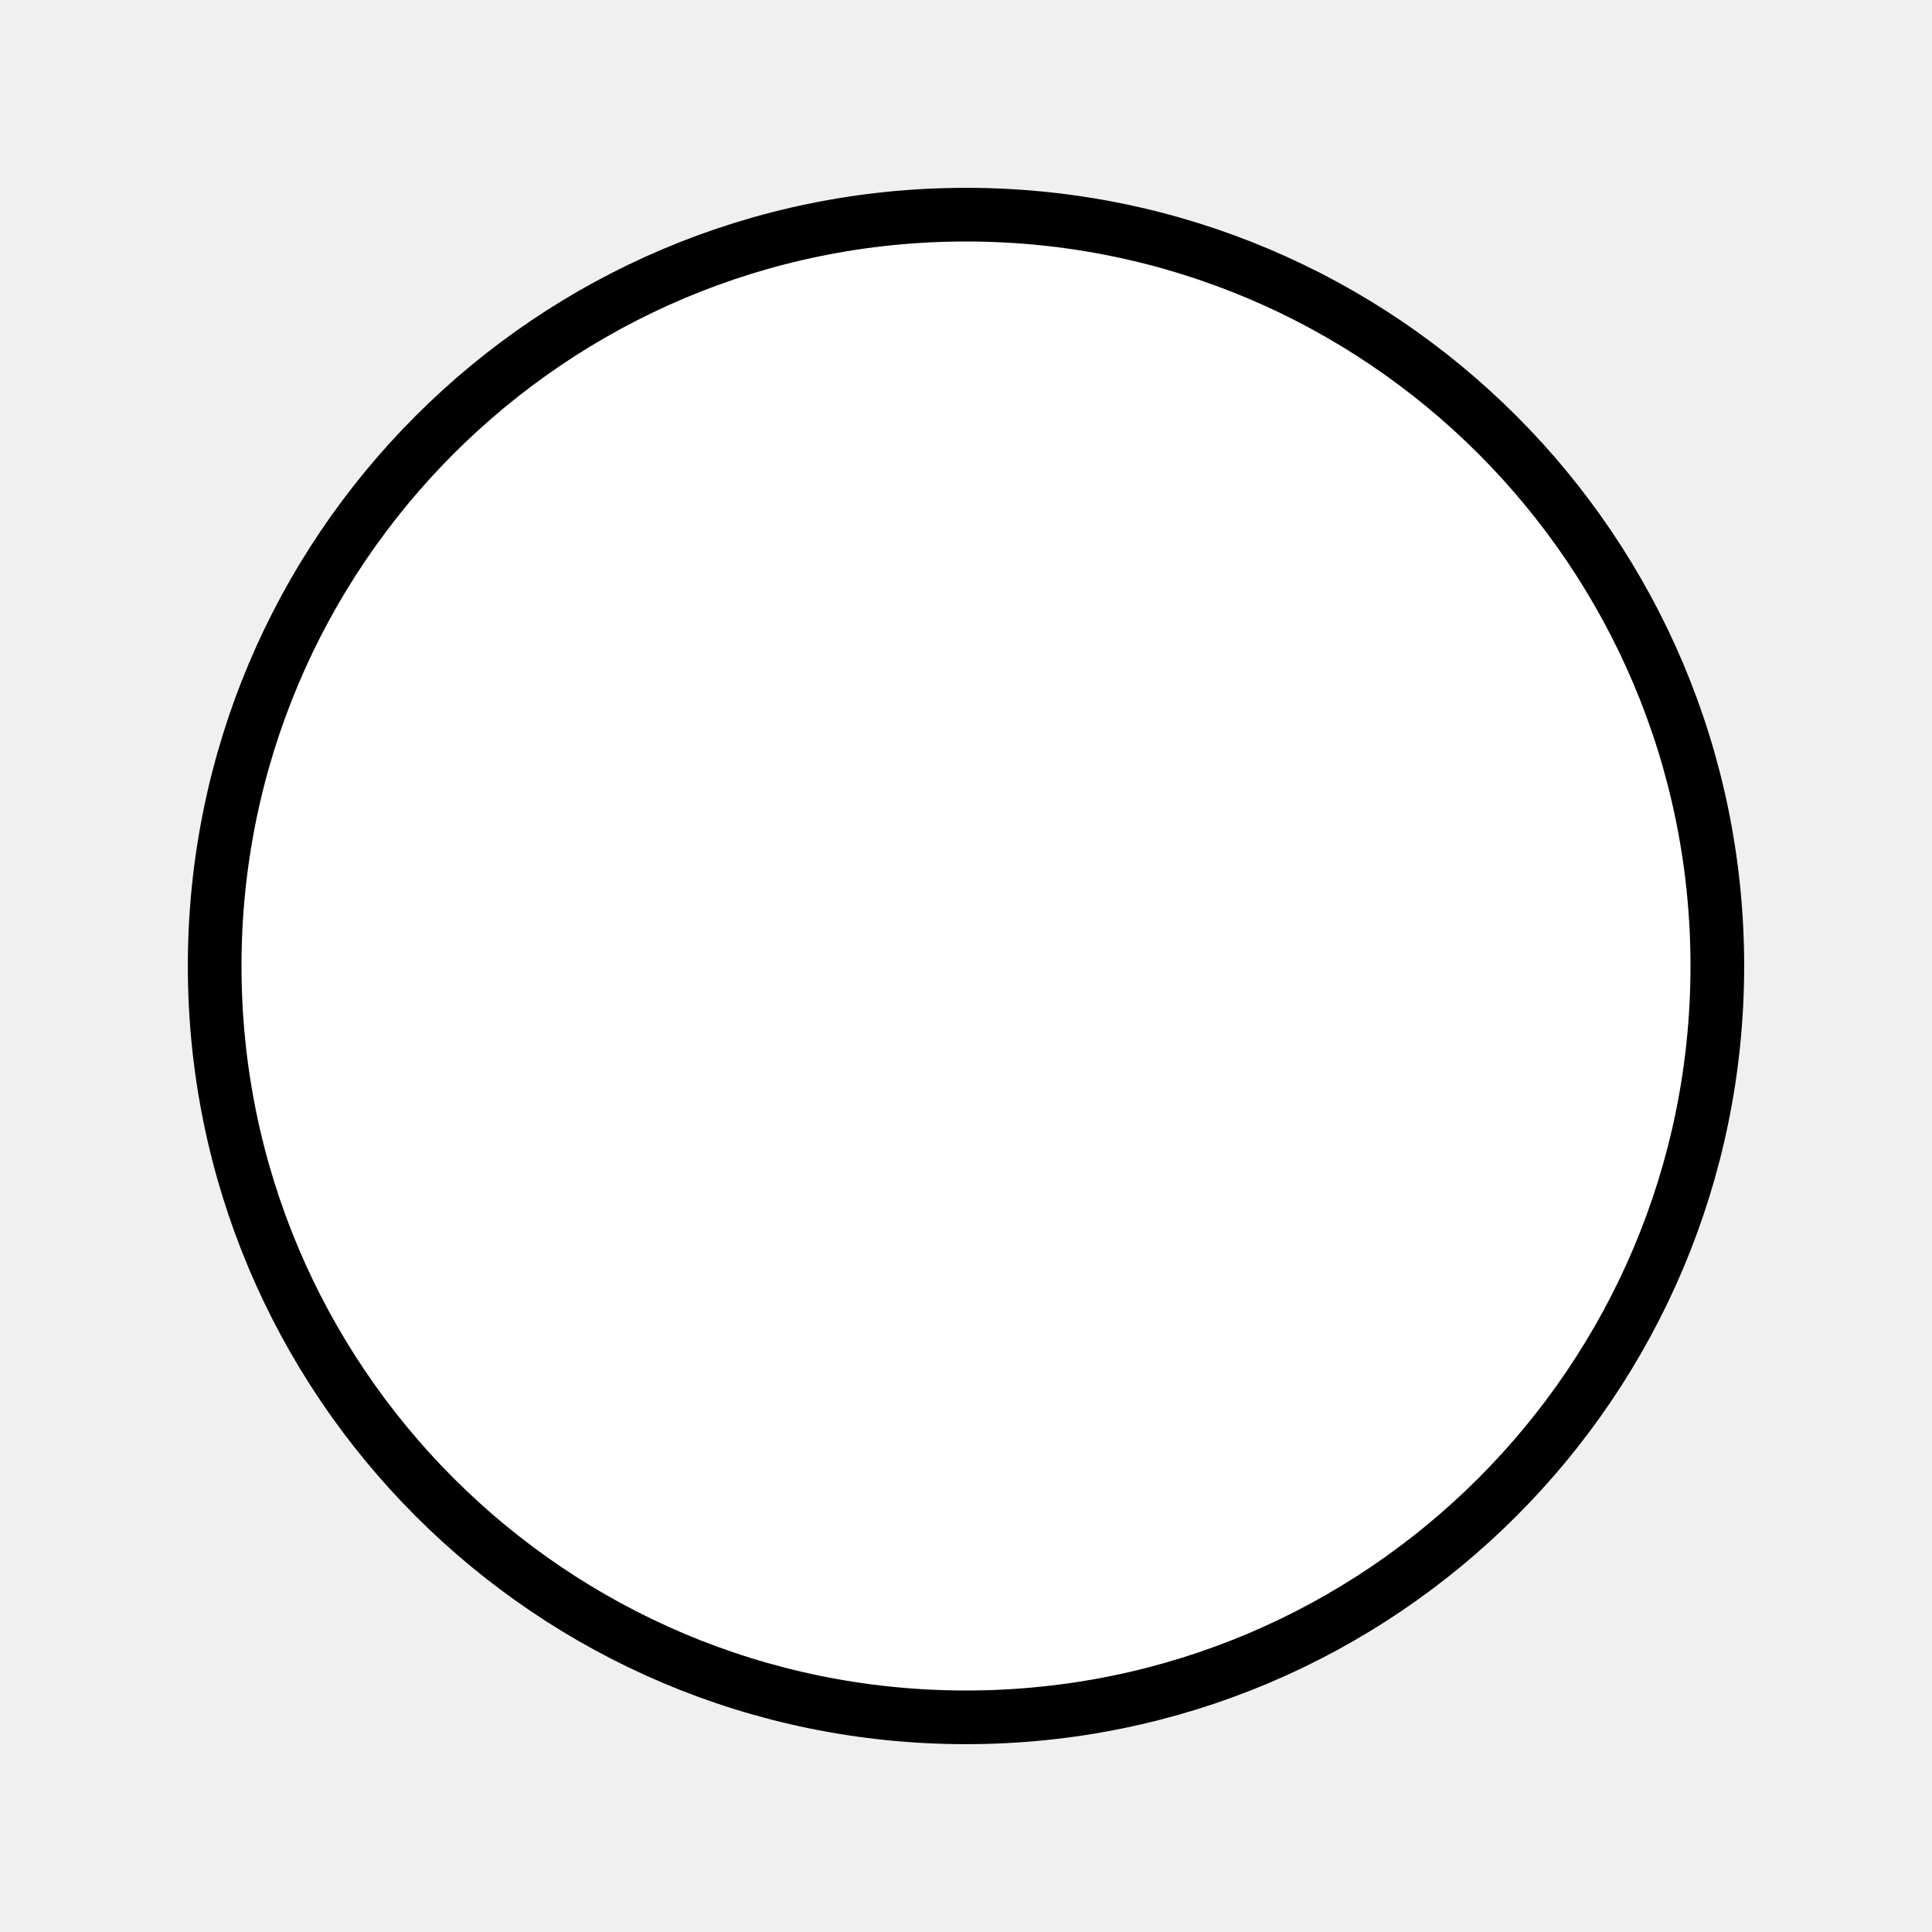
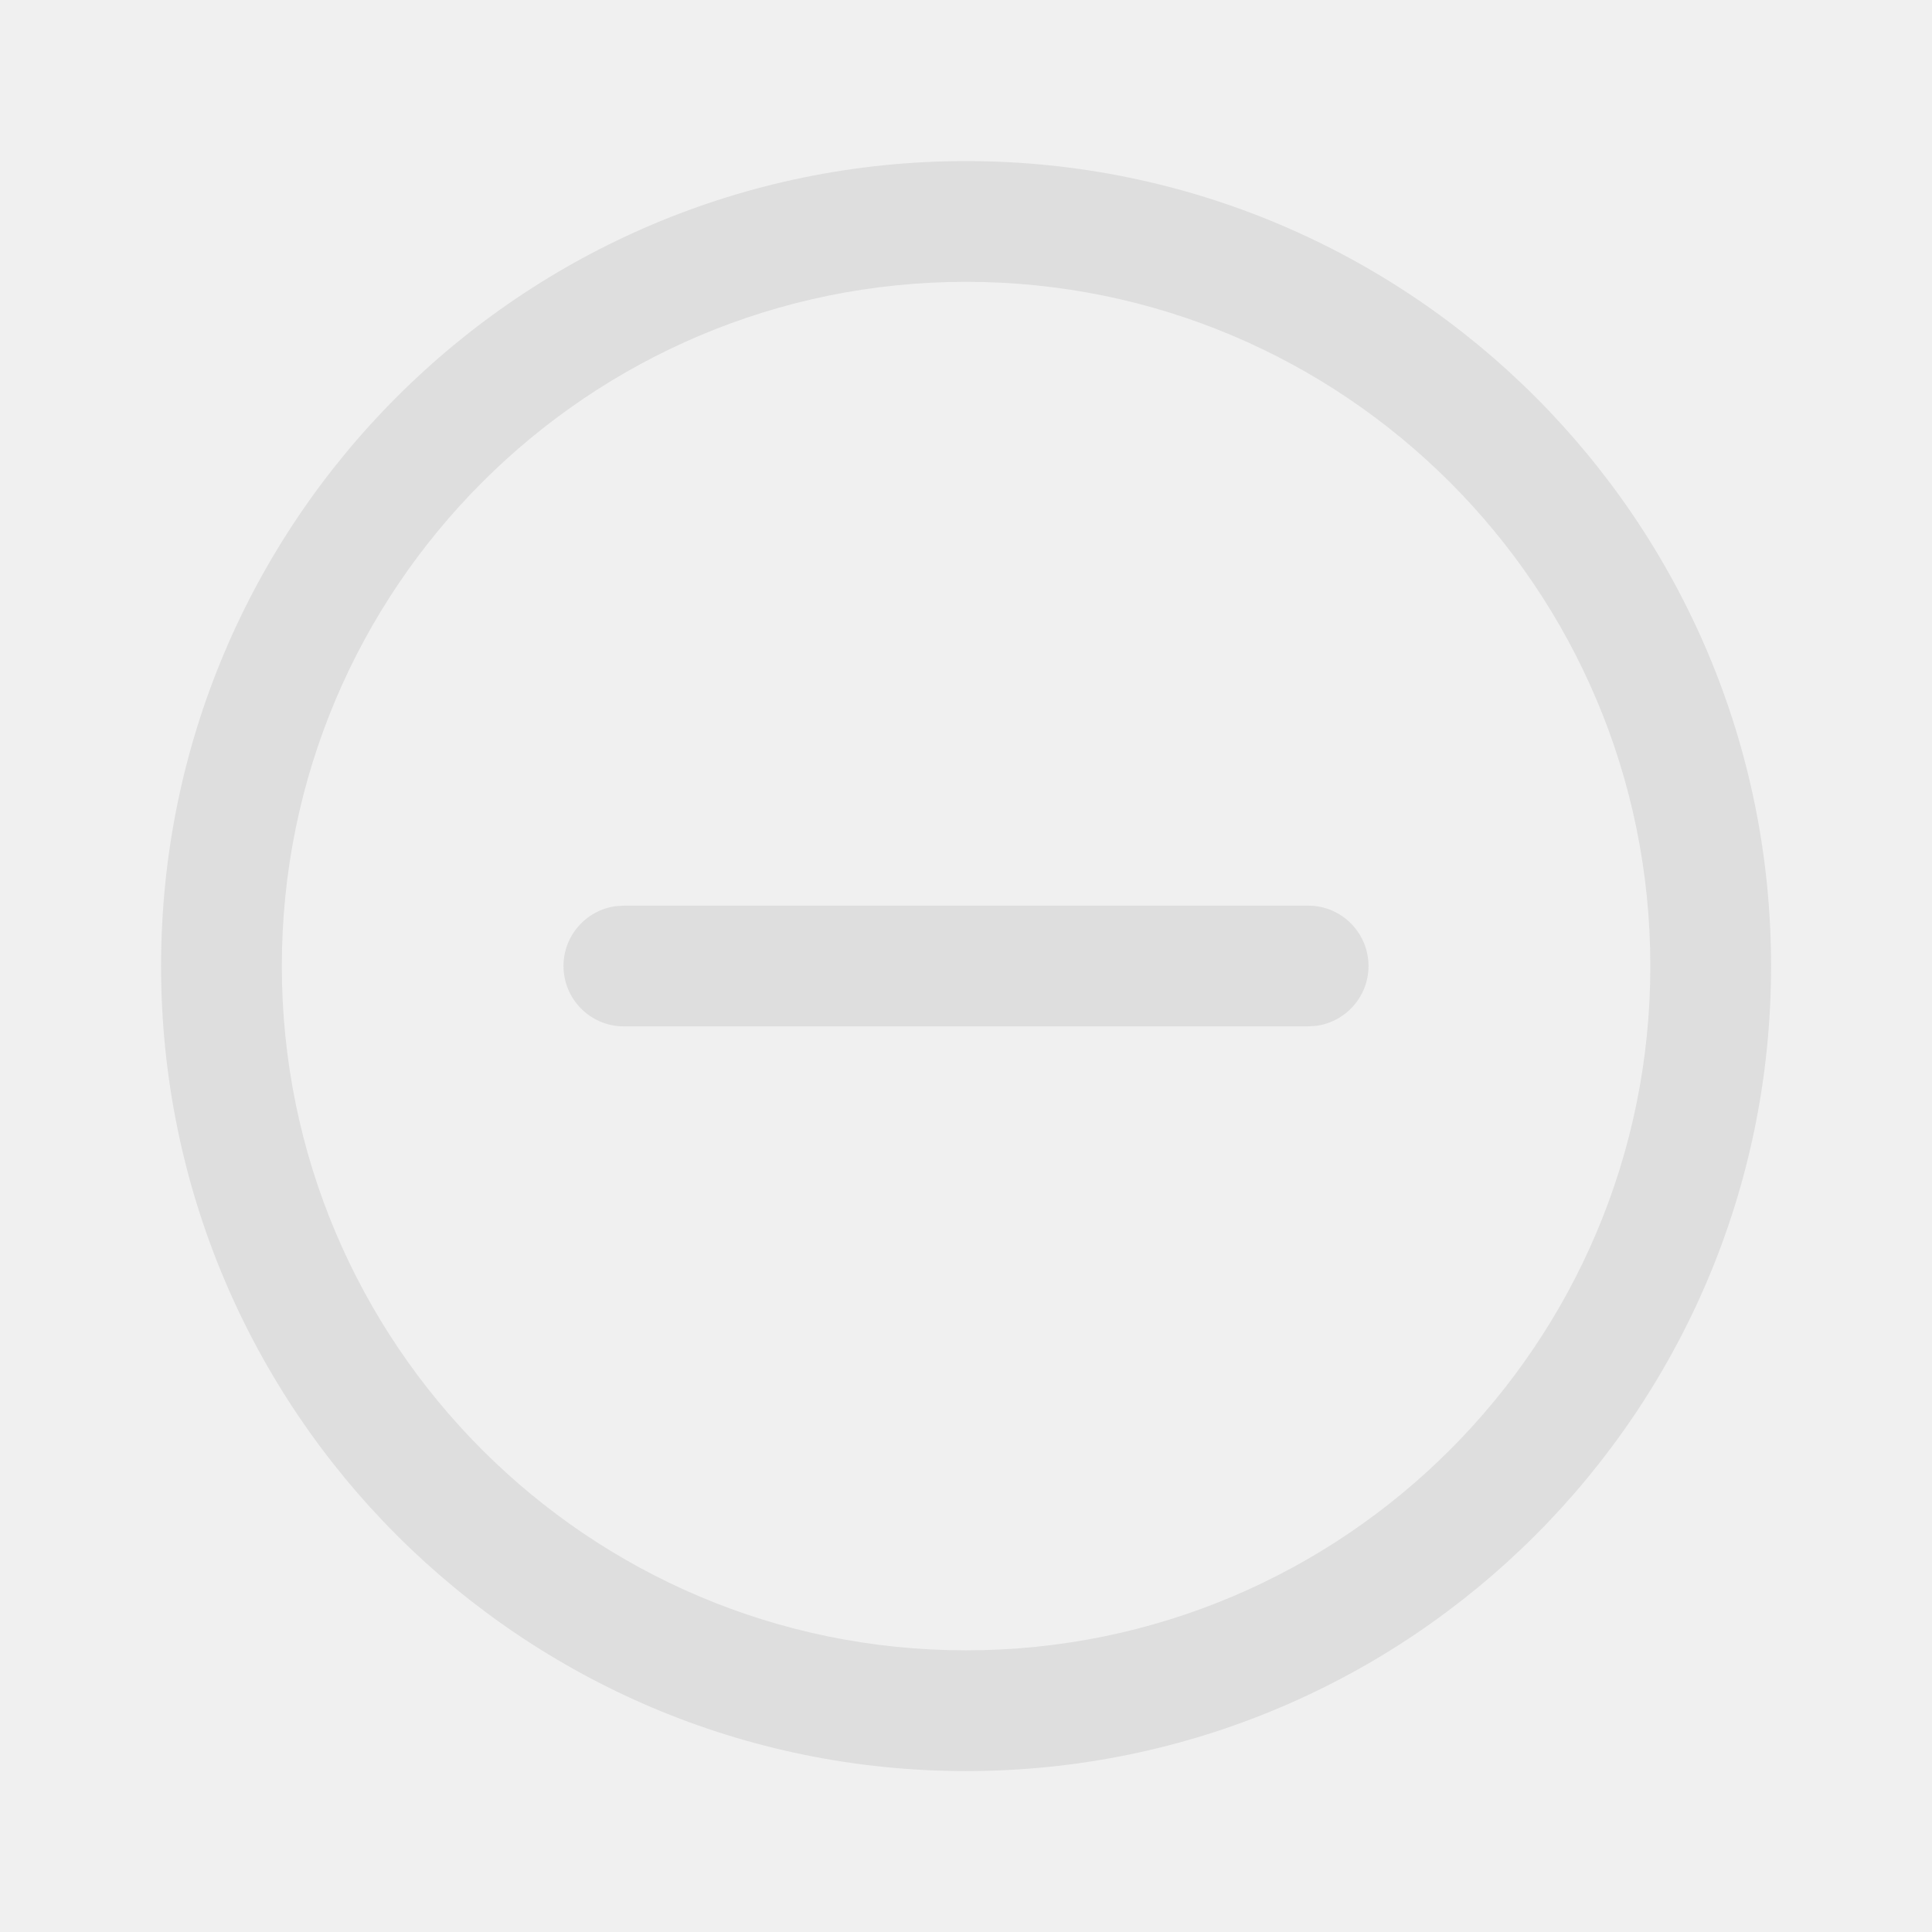
- <svg xmlns="http://www.w3.org/2000/svg" id="emoji" viewBox="0 0 72 72">
-   <g id="color">
-     <circle cx="36" cy="36" r="28" fill="#fff" />
-   </g>
-   <g id="line">
-     <circle cx="36" cy="36" r="28" fill="none" stroke="#000" stroke-linejoin="round" stroke-width="2" />
+ <svg xmlns="http://www.w3.org/2000/svg" width="50px" height="50px" viewBox="0 0 24 24" version="1.1" fill="#000000">
+   <g id="SVGRepo_bgCarrier" stroke-width="0" />
+   <g id="SVGRepo_tracerCarrier" stroke-linecap="round" stroke-linejoin="round" />
+   <g id="SVGRepo_iconCarrier">
+     <g id="🔍-Product-Icons" stroke="none" stroke-width="1" fill="none" fill-rule="evenodd">
+       <g id="ic_fluent_block_24_regular" fill="#dedede" fill-rule="nonzero">
+         <path d="M12.001,2.001 C17.524,2.001 22.001,6.478 22.001,12.001 C22.001,17.524 17.524,22.001 12.001,22.001 C6.478,22.001 2.001,17.524 2.001,12.001 C2.001,6.478 6.478,2.001 12.001,2.001 Z M12.001,3.501 C7.306,3.501 3.501,7.306 3.501,12.001 C3.501,16.695 7.306,20.501 12.001,20.501 C16.695,20.501 20.501,16.695 20.501,12.001 C20.501,7.306 16.695,3.501 12.001,3.501 Z M7.75,11.25 L16.25,11.25 C16.664,11.25 17,11.586 17,12 C17,12.38 16.718,12.693 16.352,12.743 L16.25,12.75 L7.75,12.75 C7.336,12.75 7,12.414 7,12 C7,11.62 7.282,11.307 7.648,11.257 L7.75,11.25 L16.25,11.25 L7.75,11.25 Z" id="🎨-Color"> </path>
+       </g>
+     </g>
  </g>
</svg>
